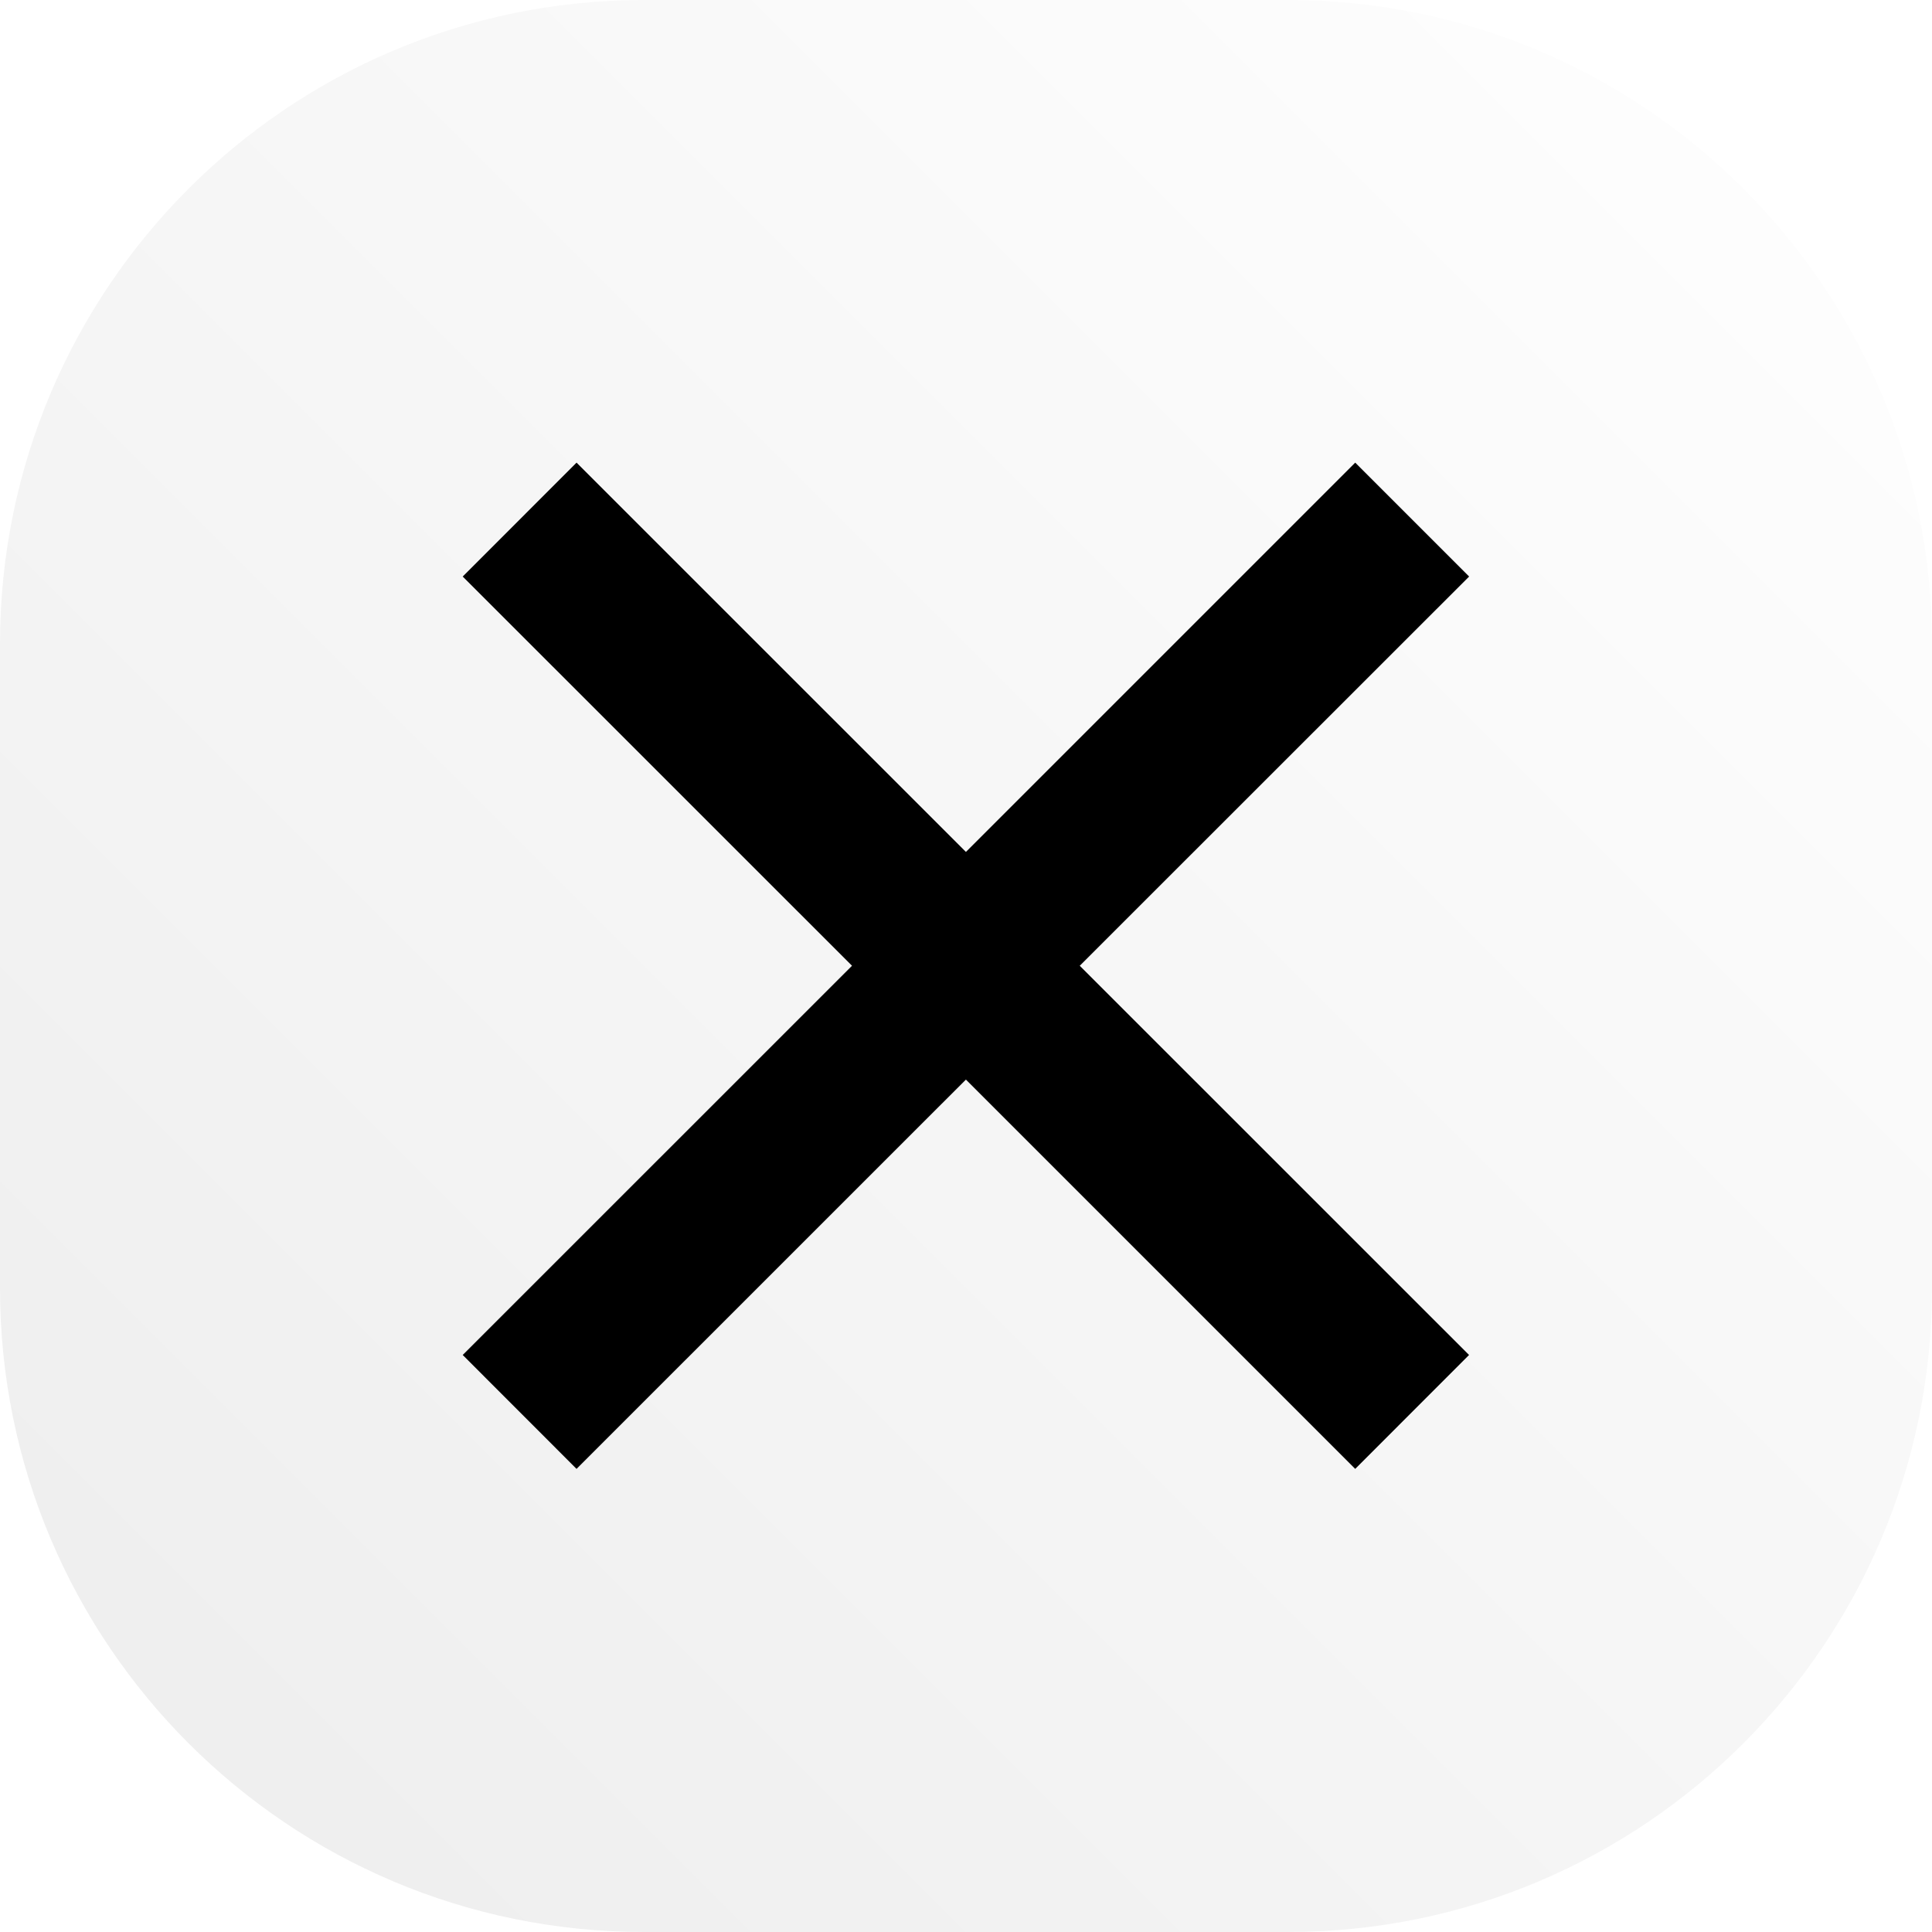
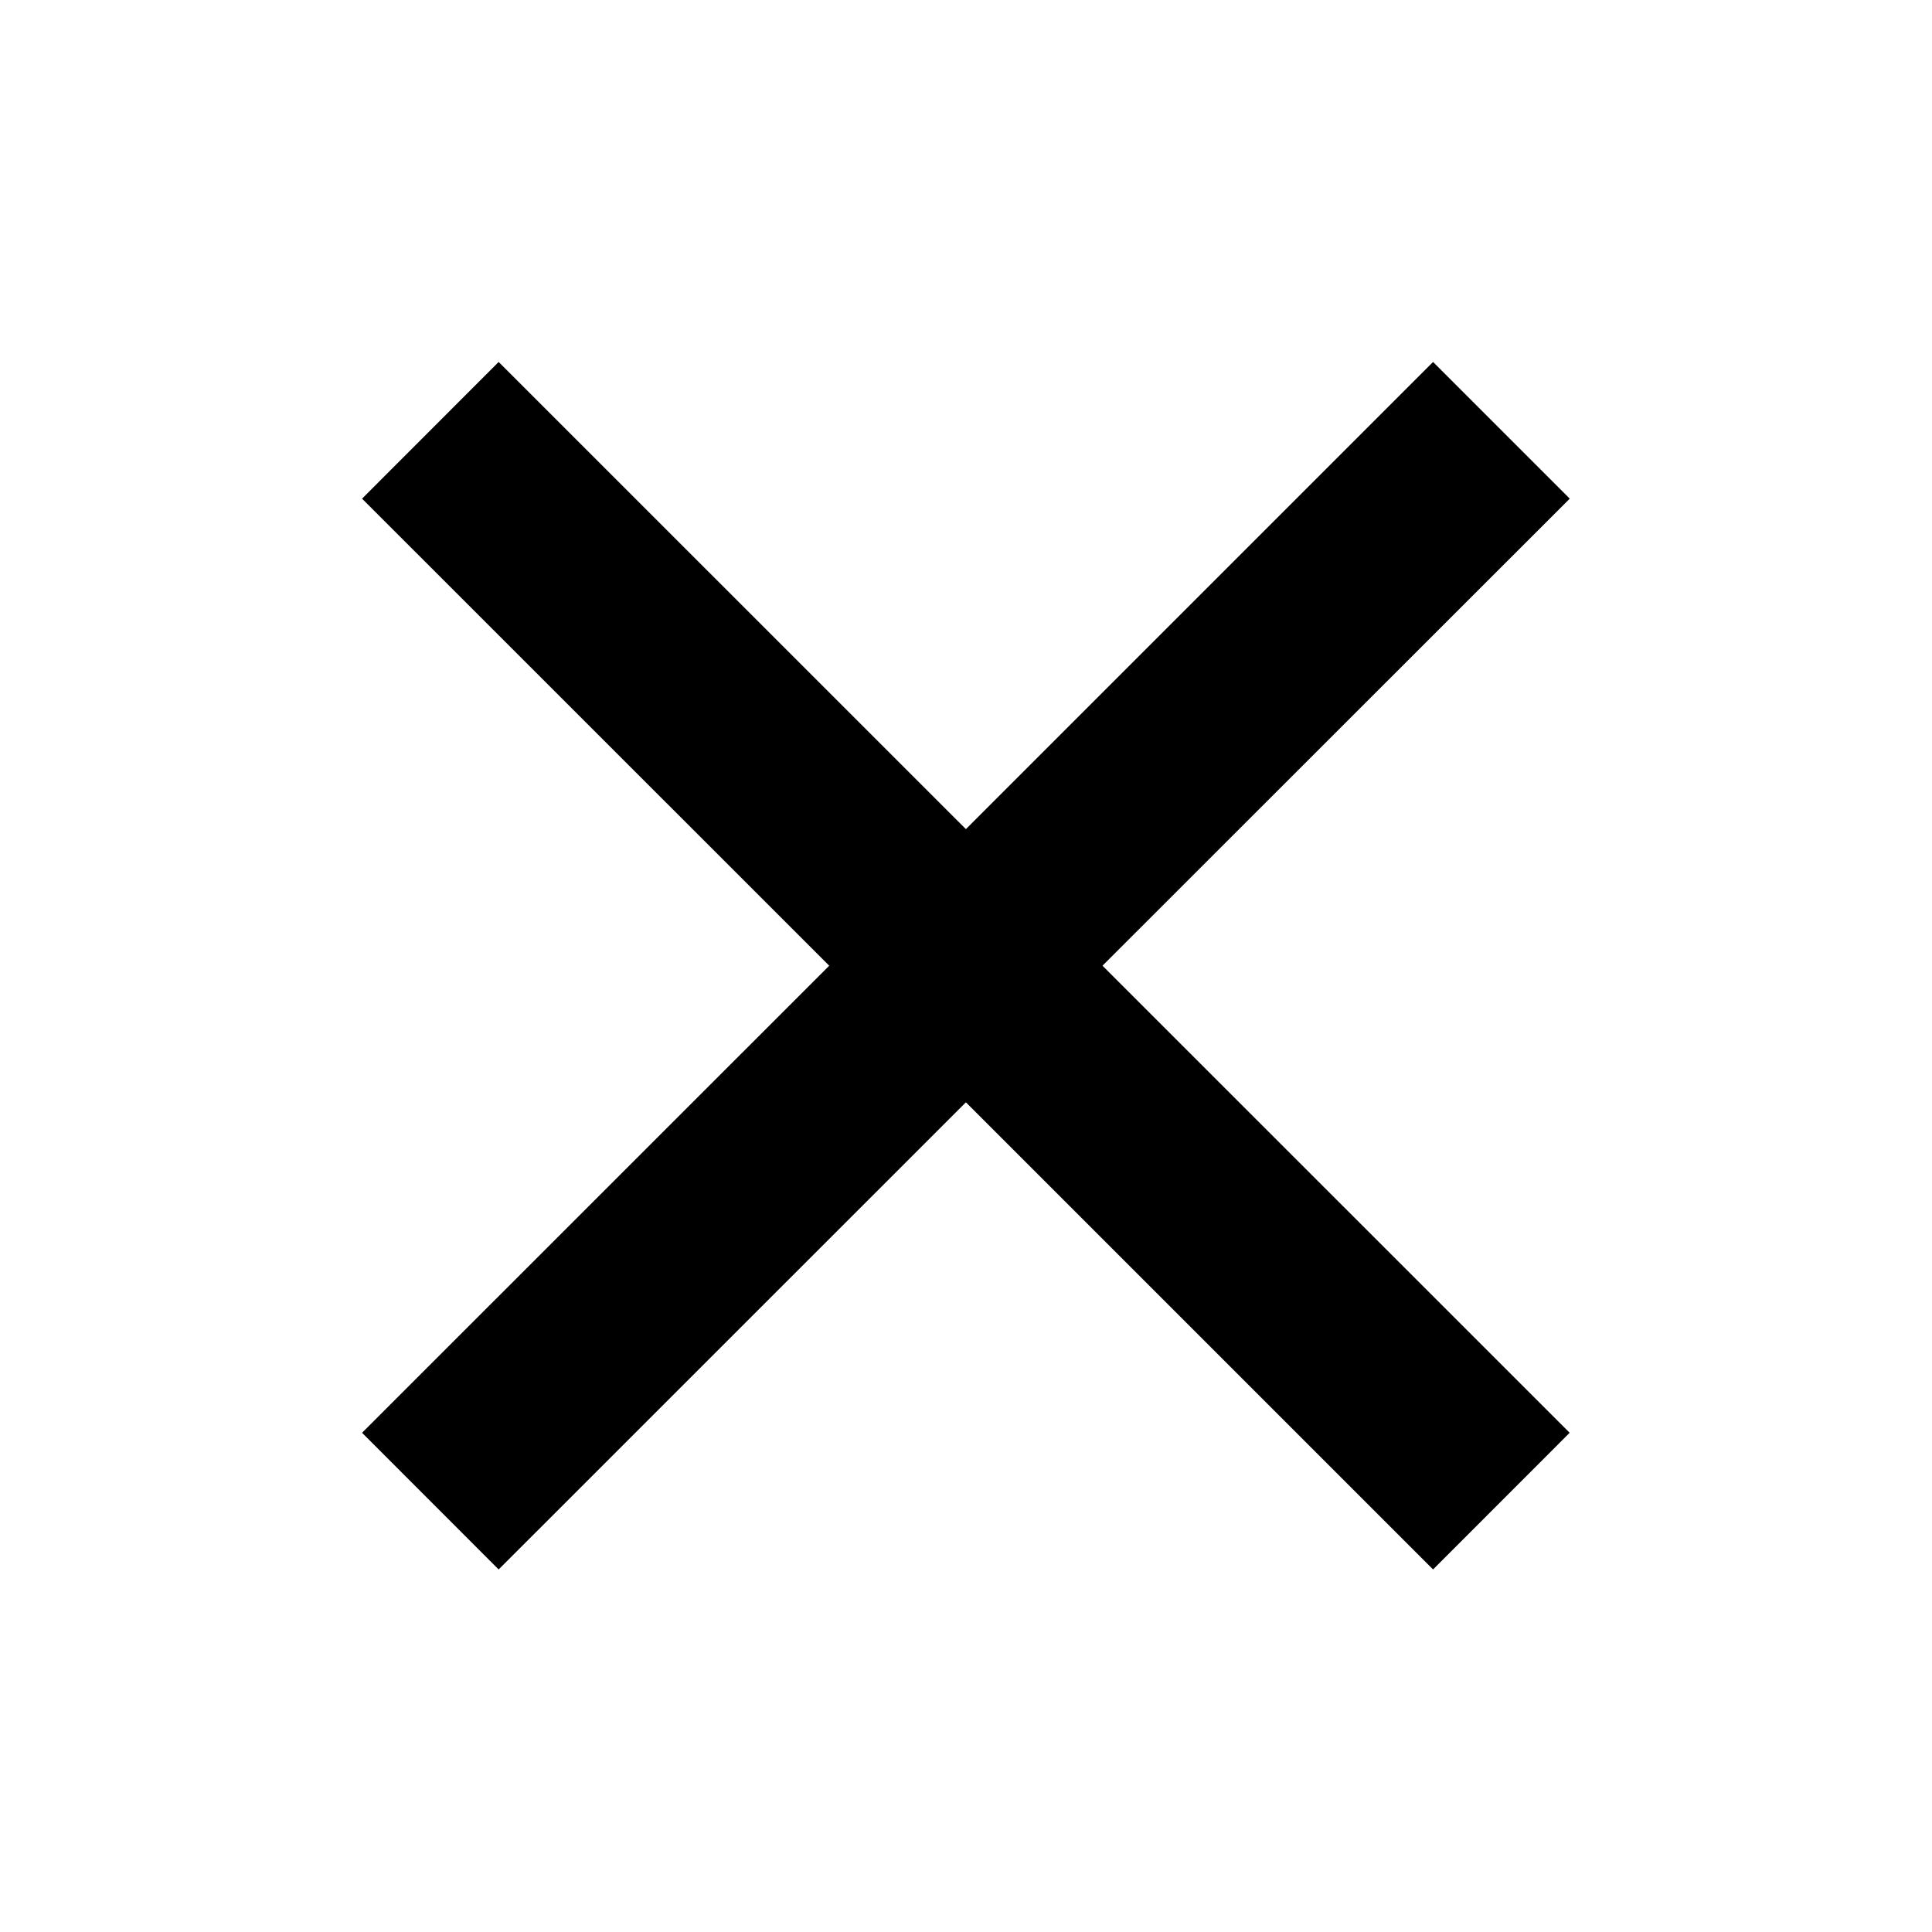
- <svg xmlns="http://www.w3.org/2000/svg" width="24" height="24" viewBox="0 0 24 24" fill="none">
-   <rect width="24" height="24" rx="8" fill="url(#paint0_linear_550_4538)" />
-   <path fill-rule="evenodd" clip-rule="evenodd" d="M11.999 13.411L16.835 18.247L18.249 16.832L13.413 11.997L18.25 7.162L16.835 5.747L11.999 10.583L7.162 5.747L5.748 7.162L10.584 11.997L5.748 16.832L7.162 18.247L11.999 13.411Z" fill="black" />
-   <defs>
-     <linearGradient id="paint0_linear_550_4538" x1="24" y1="0" x2="0" y2="24" gradientUnits="userSpaceOnUse">
-       <stop stop-color="white" />
-       <stop offset="1" stop-color="#EDEDED" />
-     </linearGradient>
-   </defs>
+ <svg xmlns="http://www.w3.org/2000/svg" width="20" height="20" viewBox="0 0 20 20" fill="none">
+   <path fill-rule="evenodd" clip-rule="evenodd" d="M9.999 11.411L14.835 16.247L16.249 14.832L11.413 9.997L16.25 5.162L14.835 3.747L9.999 8.583L5.162 3.747L3.748 5.162L8.584 9.997L3.748 14.832L5.162 16.247L9.999 11.411Z" fill="black" />
</svg>
